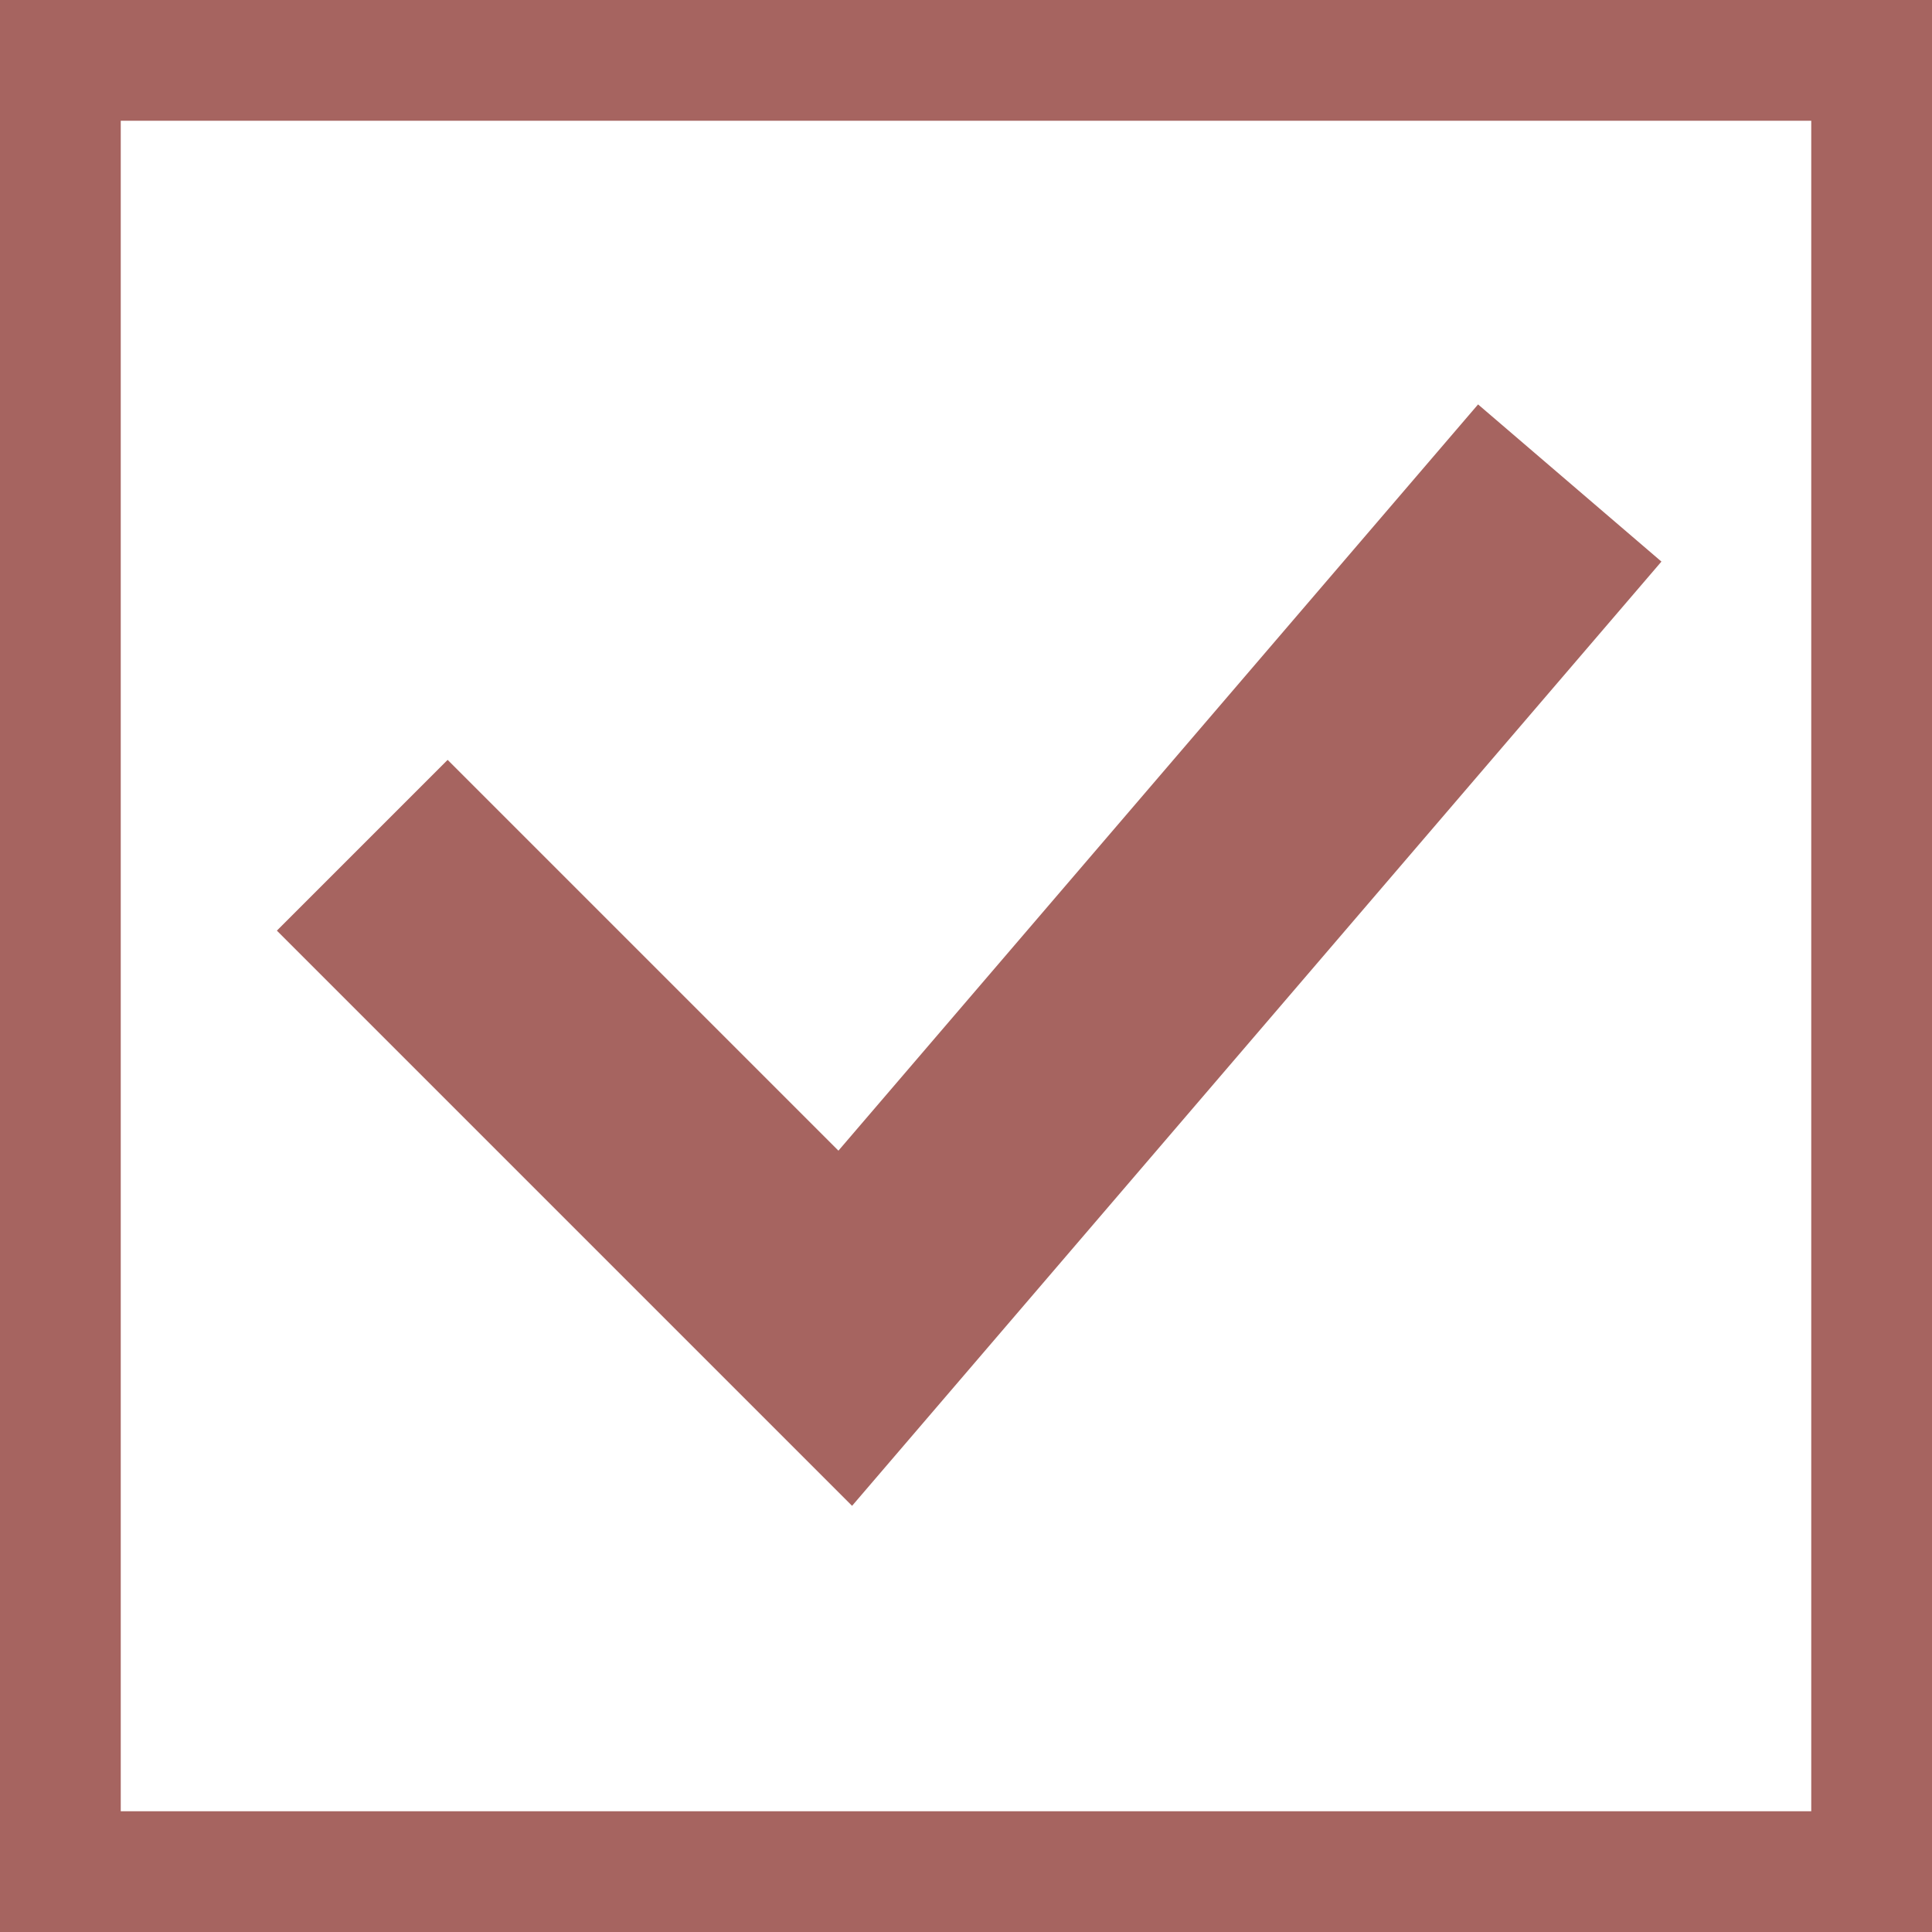
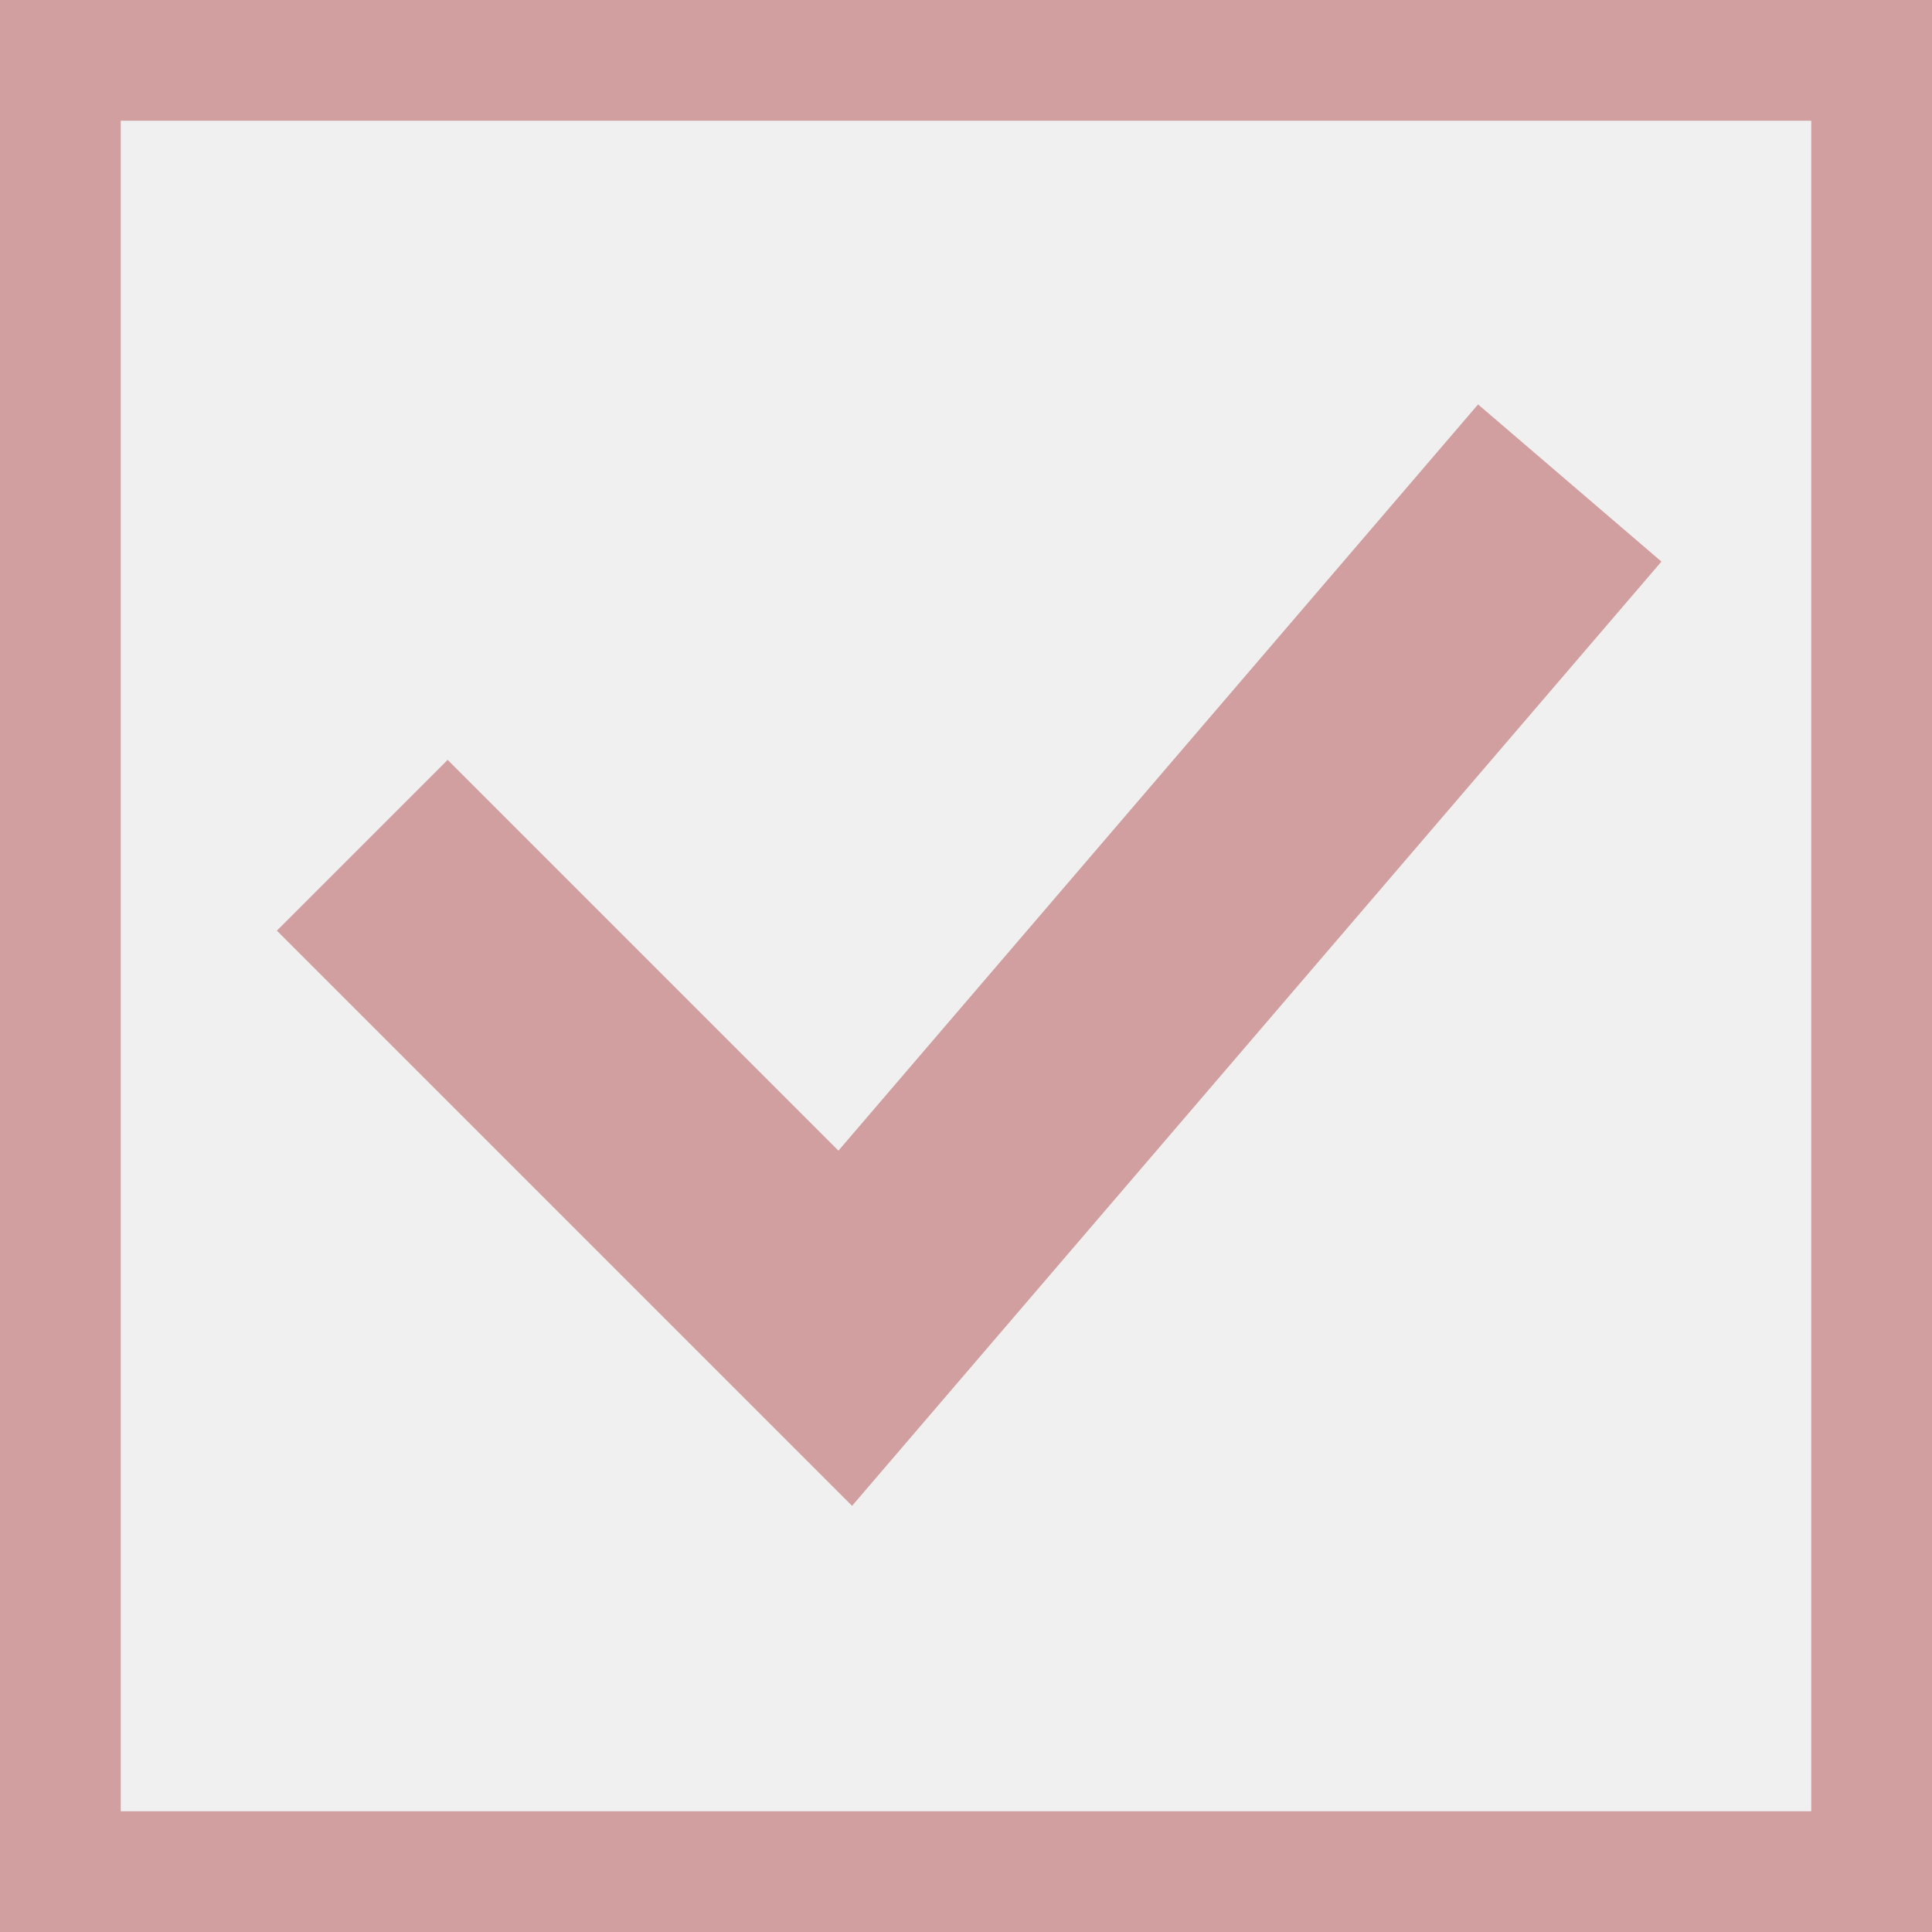
<svg xmlns="http://www.w3.org/2000/svg" width="16" height="16" viewBox="0 0 16 16" fill="none">
-   <rect x="0.5" y="0.5" width="15" height="15" fill="white" stroke="#A66460" />
-   <path d="M3 7L7 11L13 4" stroke="#A66460" stroke-width="2" />
+   <rect x="0.5" y="0.5" width="15" height="15" stroke="#D19F9F" />
+   <path d="M3 7L7 11L13 4" stroke="#D19F9F" stroke-width="2" />
</svg>
